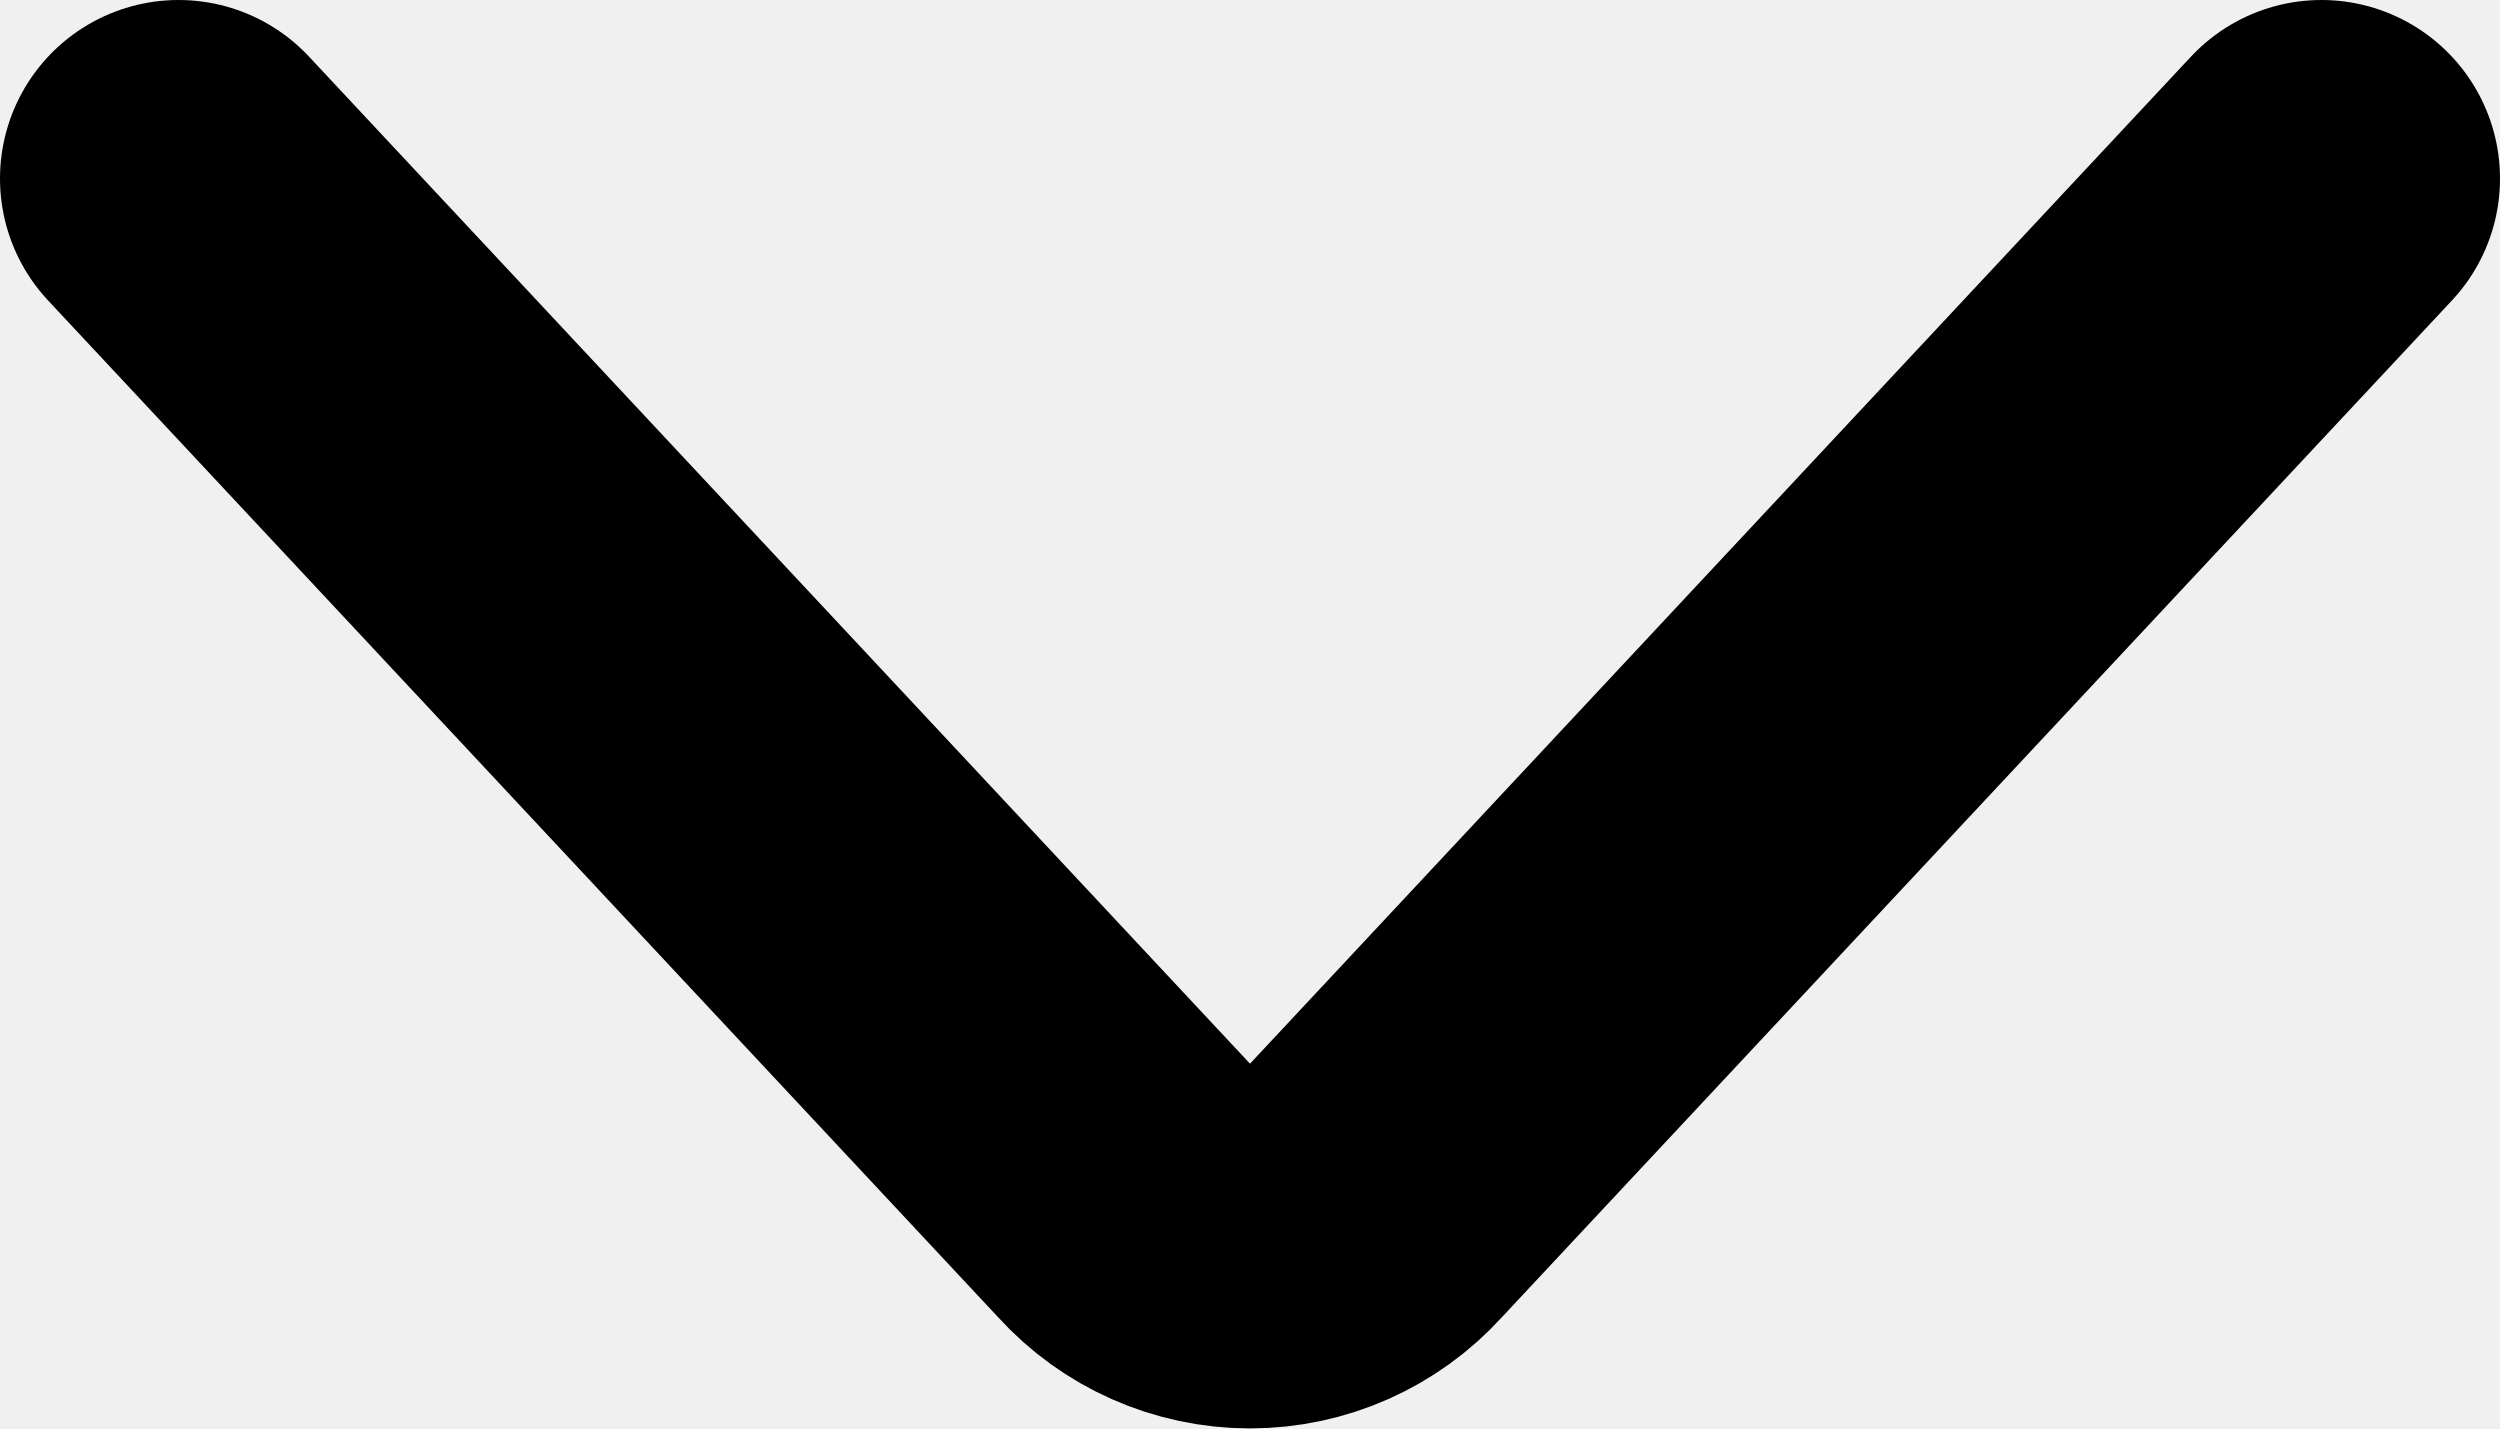
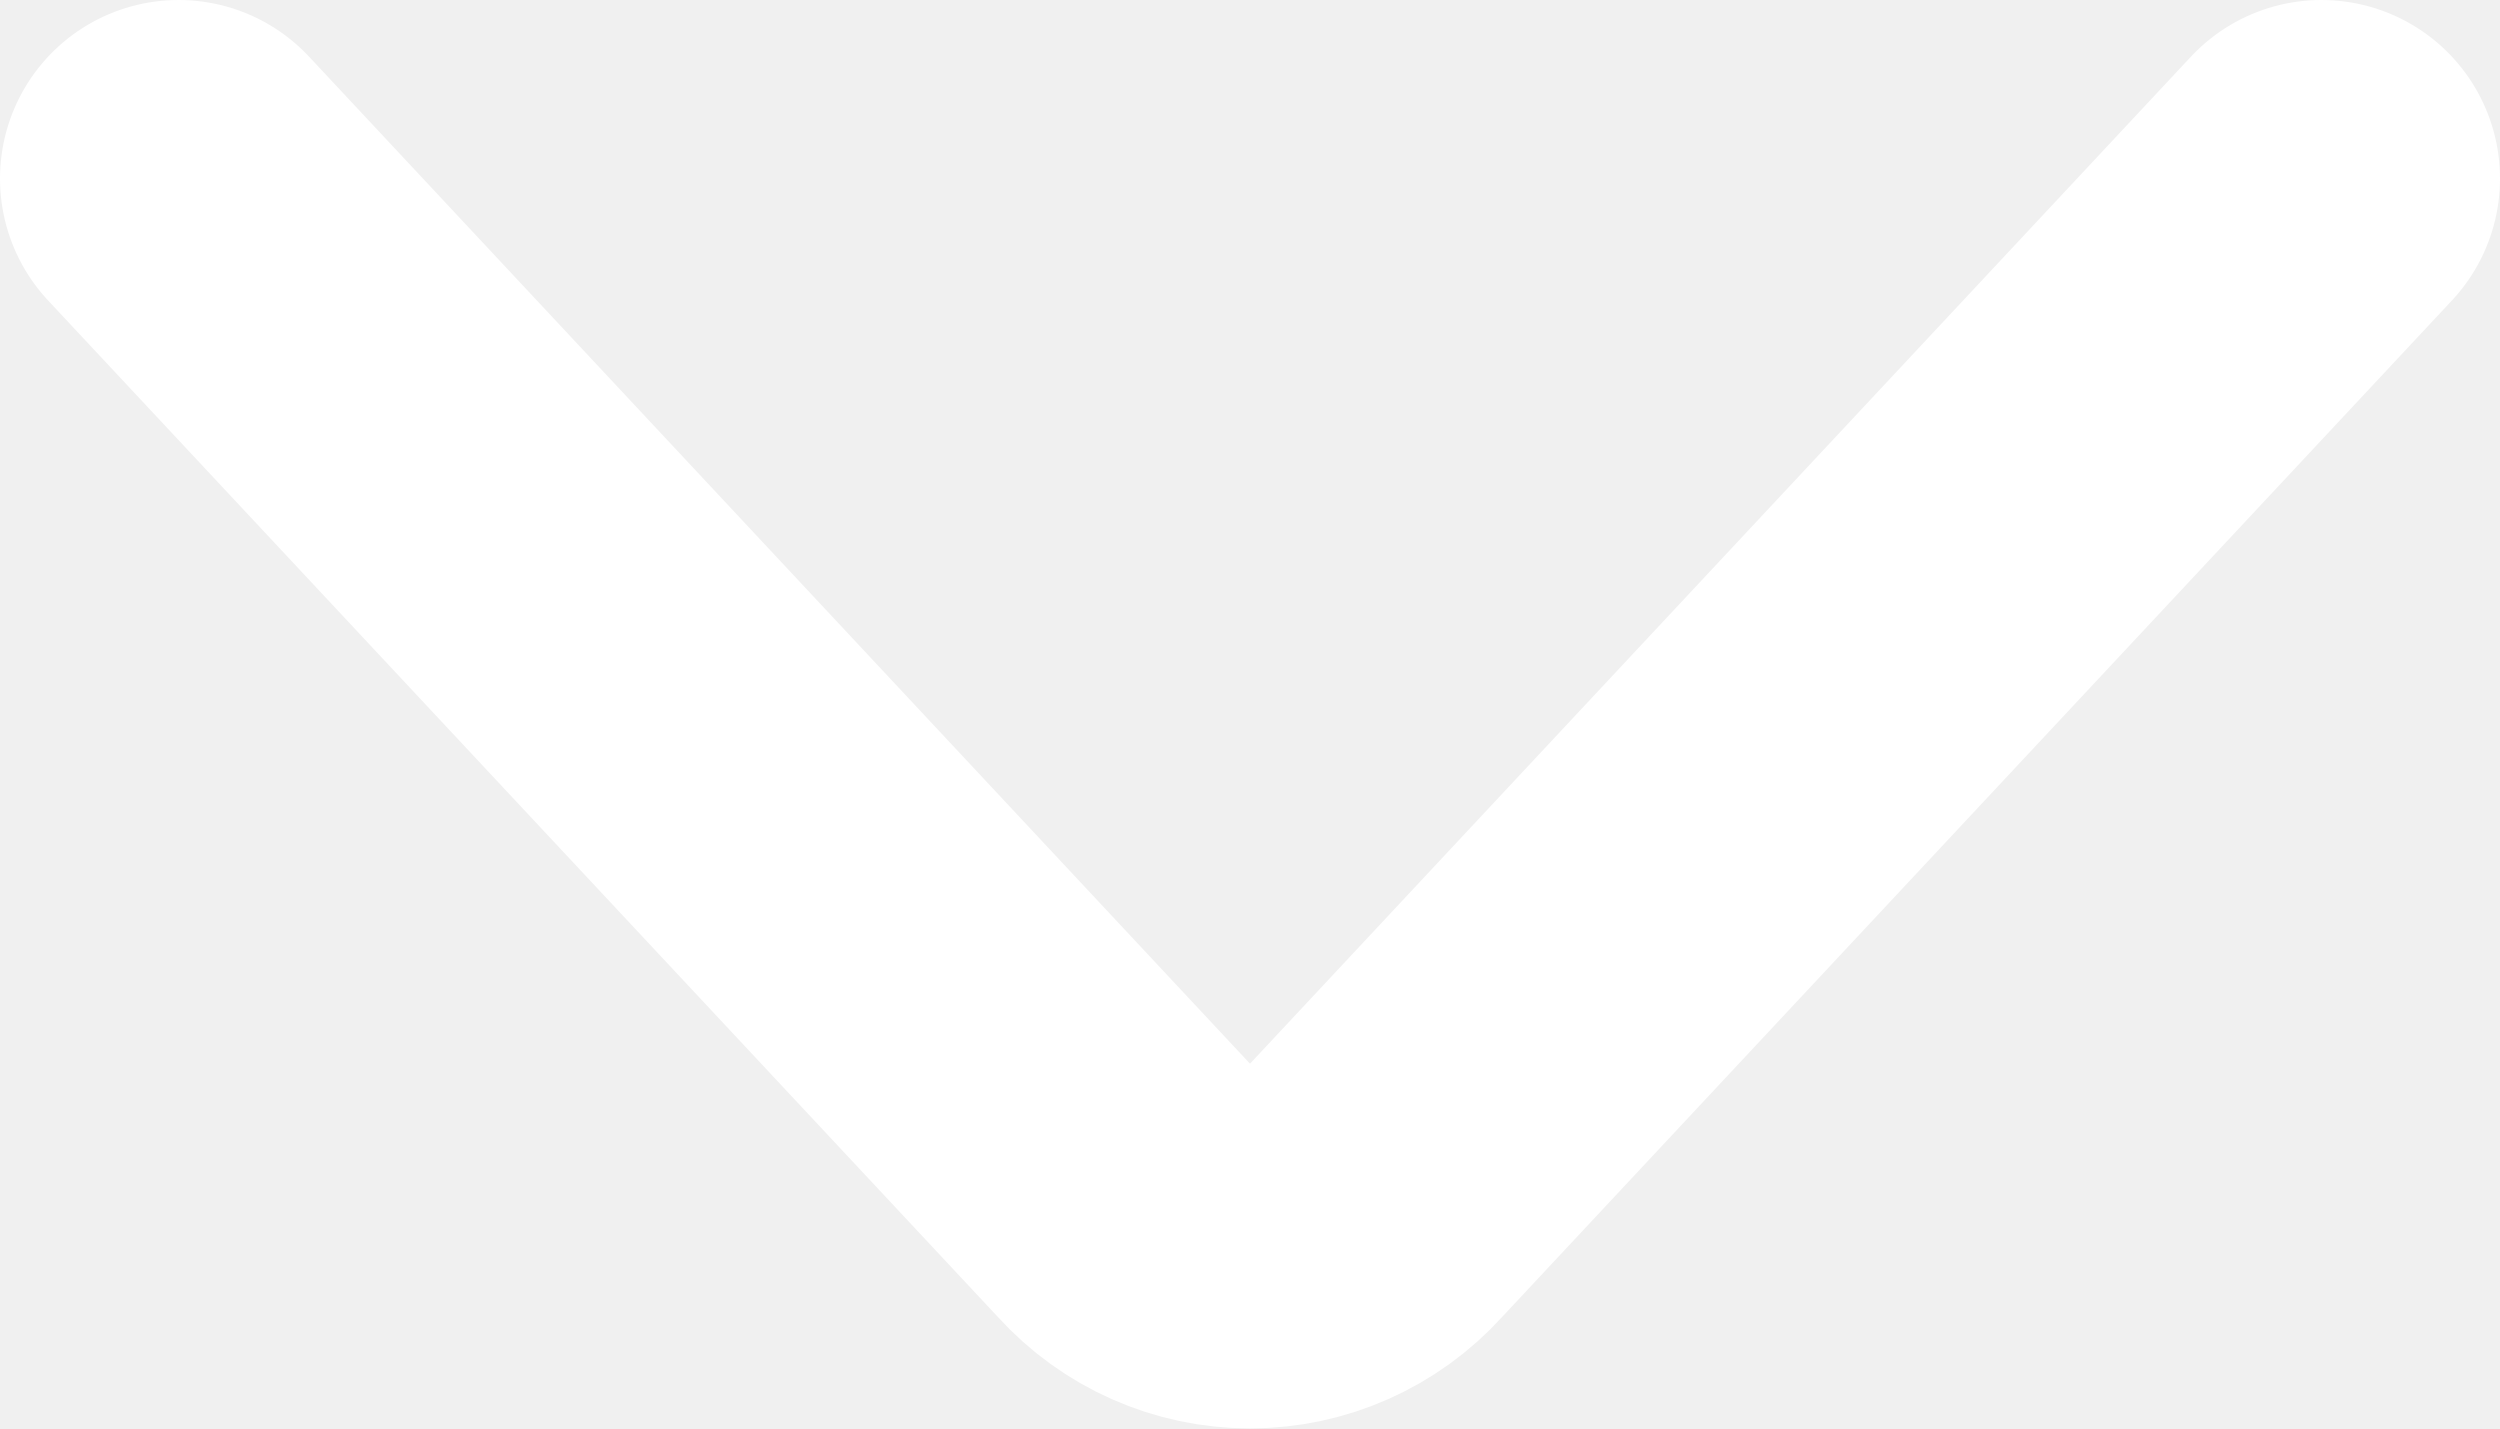
<svg xmlns="http://www.w3.org/2000/svg" class="w-6 h-6 text-gray-800 dark:text-white" aria-hidden="true" fill="none" viewBox="0 0 14 8">
-   <path stroke="currentColor" stroke-linecap="round" stroke-linejoin="round" stroke-width="2" d="m1 1 5.326 5.7a.909.909 0 0 0 1.348 0L13 1" />
+   <path stroke="white" stroke-linecap="round" stroke-linejoin="round" stroke-width="2" d="m1 1 5.326 5.7a.909.909 0 0 0 1.348 0L13 1" />
</svg>
